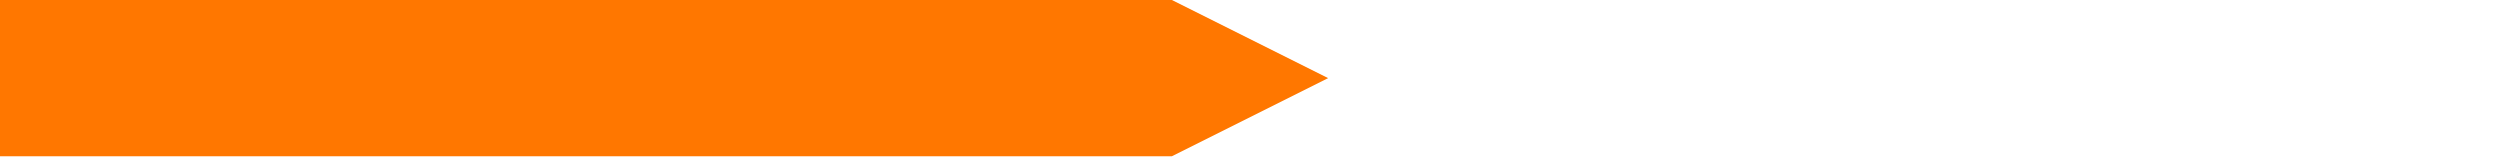
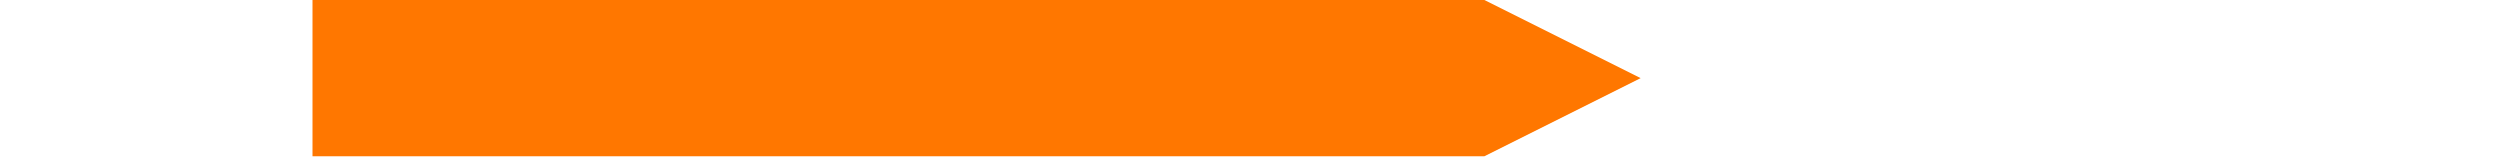
<svg xmlns="http://www.w3.org/2000/svg" width="384" height="24" viewBox="0 0 384 24" id="svg2" version="1.1">
  <defs id="defs4">
    </defs>
  <g id="layer1" transform="translate(0,-1028.362)">
-     <path style="fill:#ff7700;fill-rule:evenodd;stroke:none;stroke-width:1px;stroke-linecap:butt;stroke-linejoin:miter;stroke-opacity:1;fill-opacity:1" d="m -1.525879e-5,1028.362 0,24 180,0 24,-12 -24,-12 -180,0 0,0 z" id="path4138" />
+     <path style="fill:#ff7700;fill-opacity:1;fill-rule:evenodd;stroke:none;stroke-width:1px;stroke-linecap:butt;stroke-linejoin:miter;stroke-opacity:1" d="m 48,1028.362 0,24 180,0 24,-12 -24,-12 -180,0 0,0 z" id="path4138" />
  </g>
</svg>
